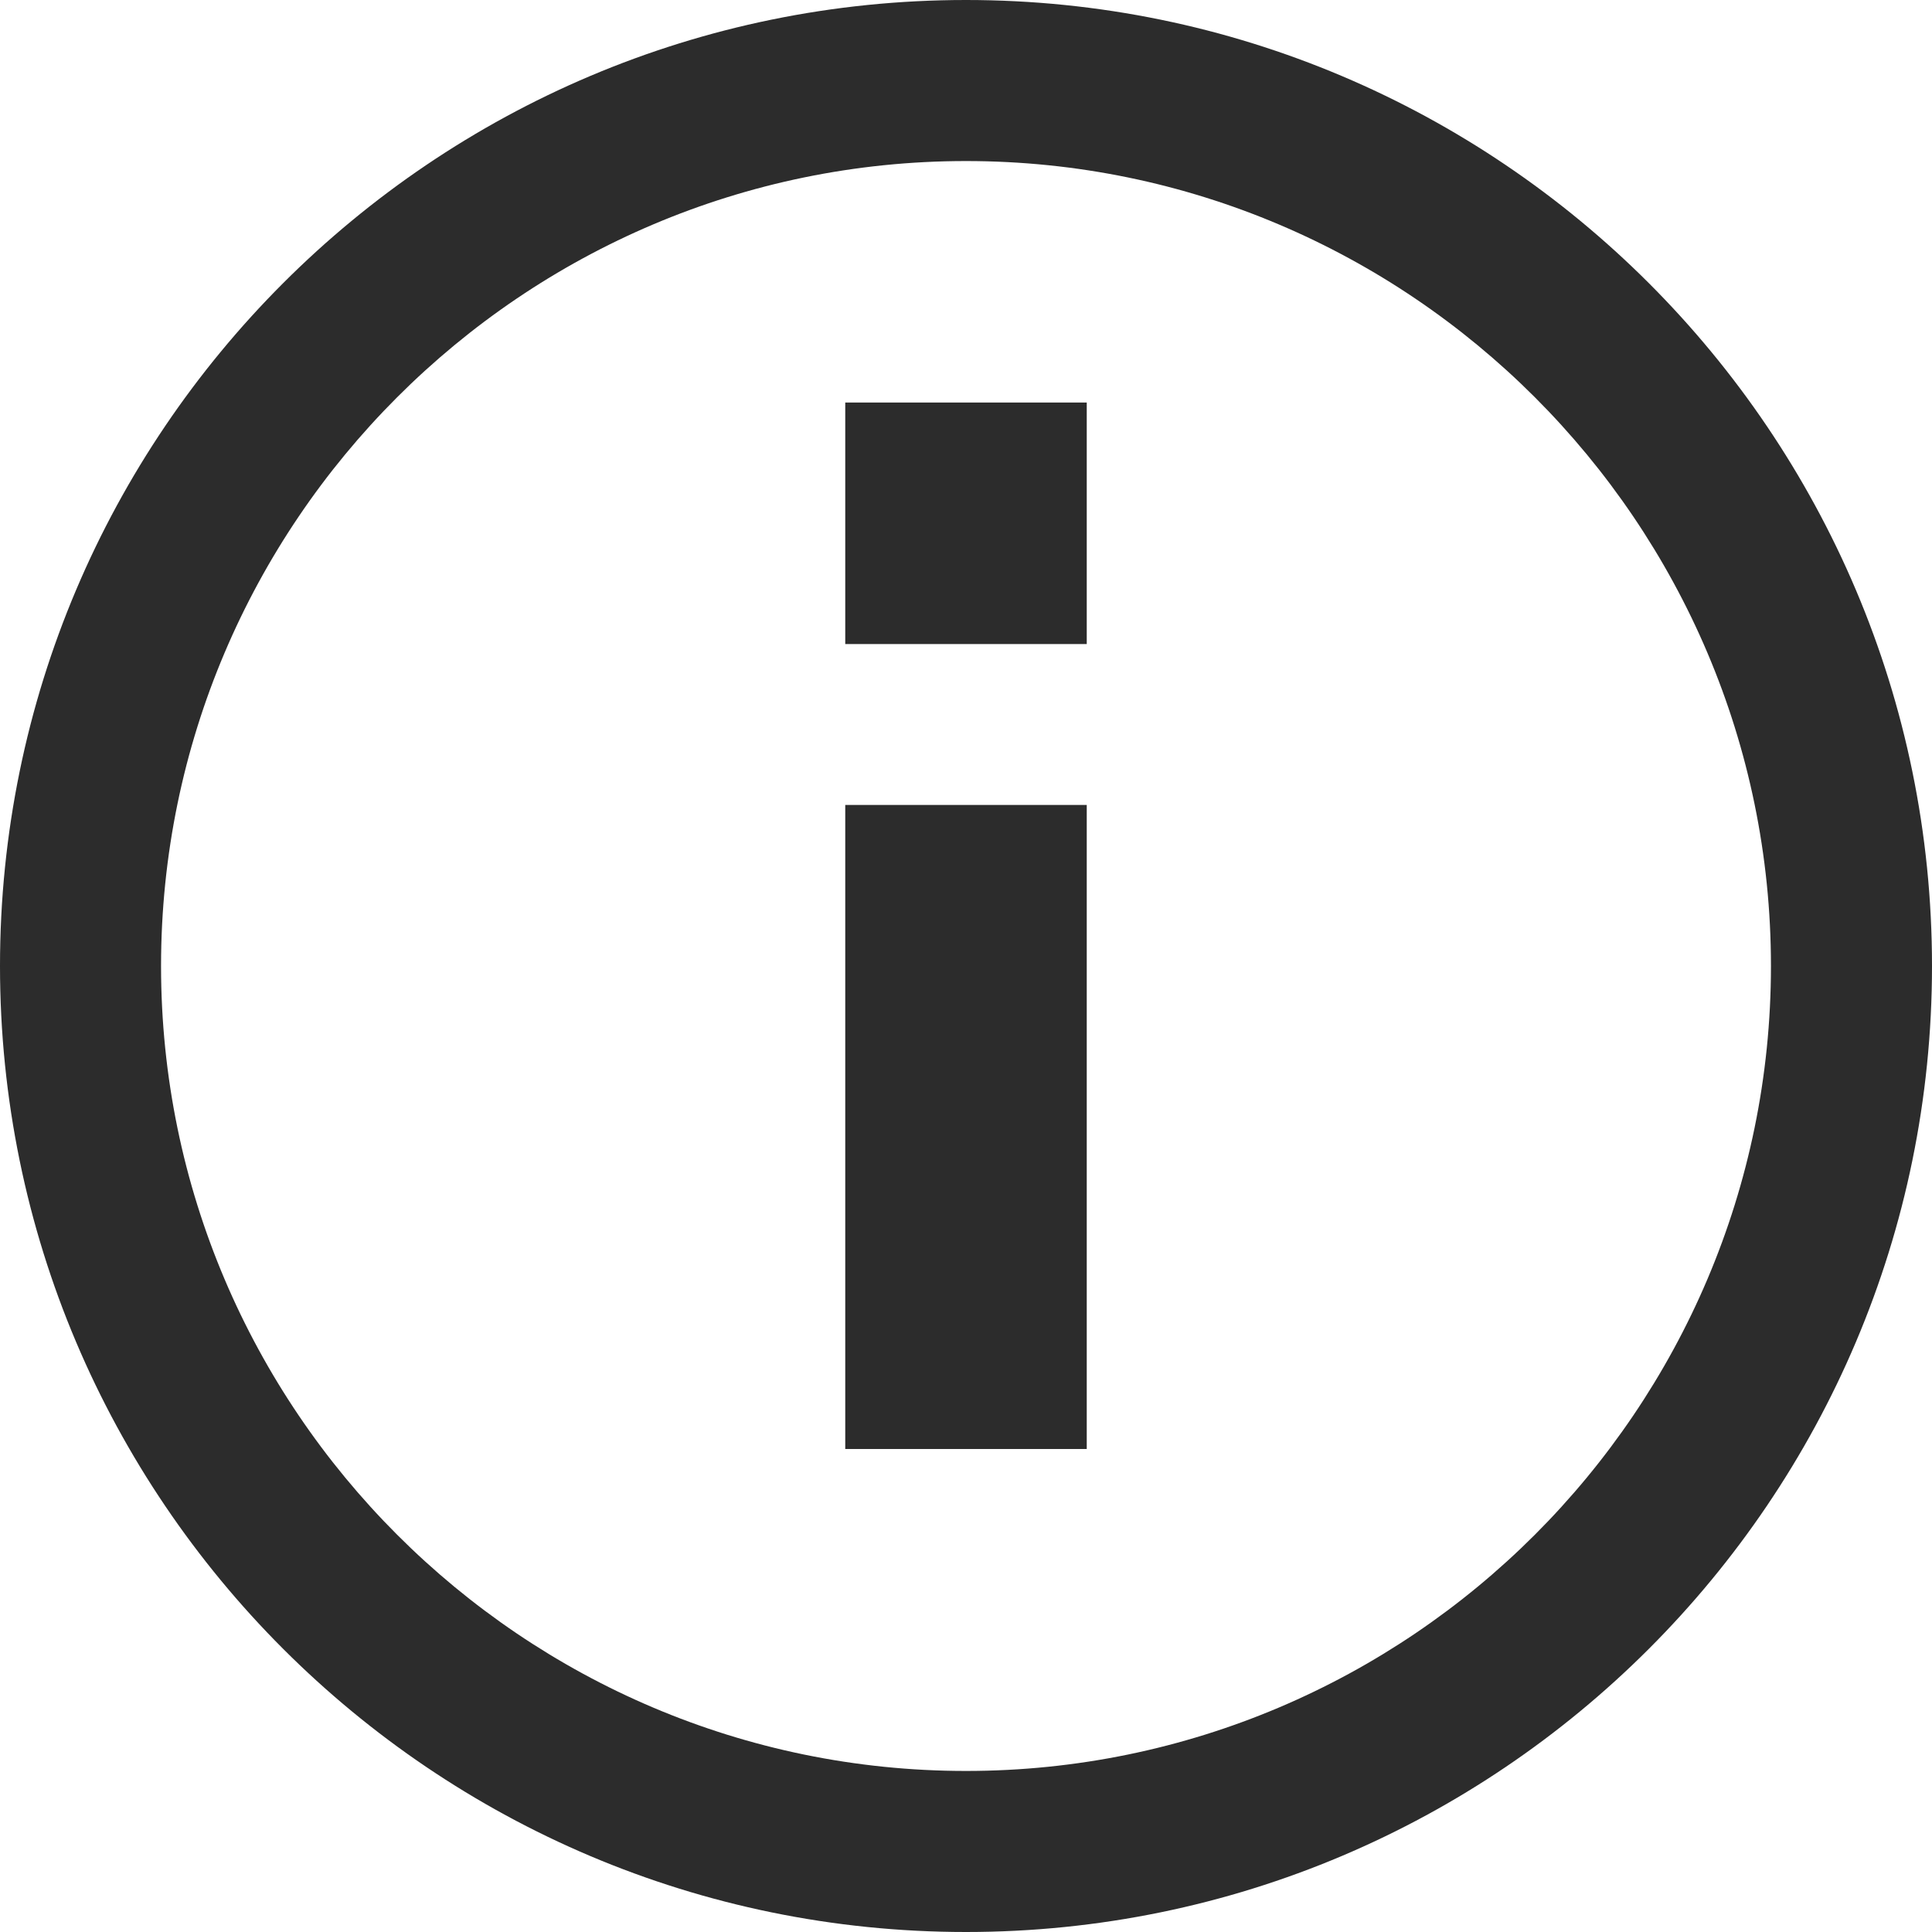
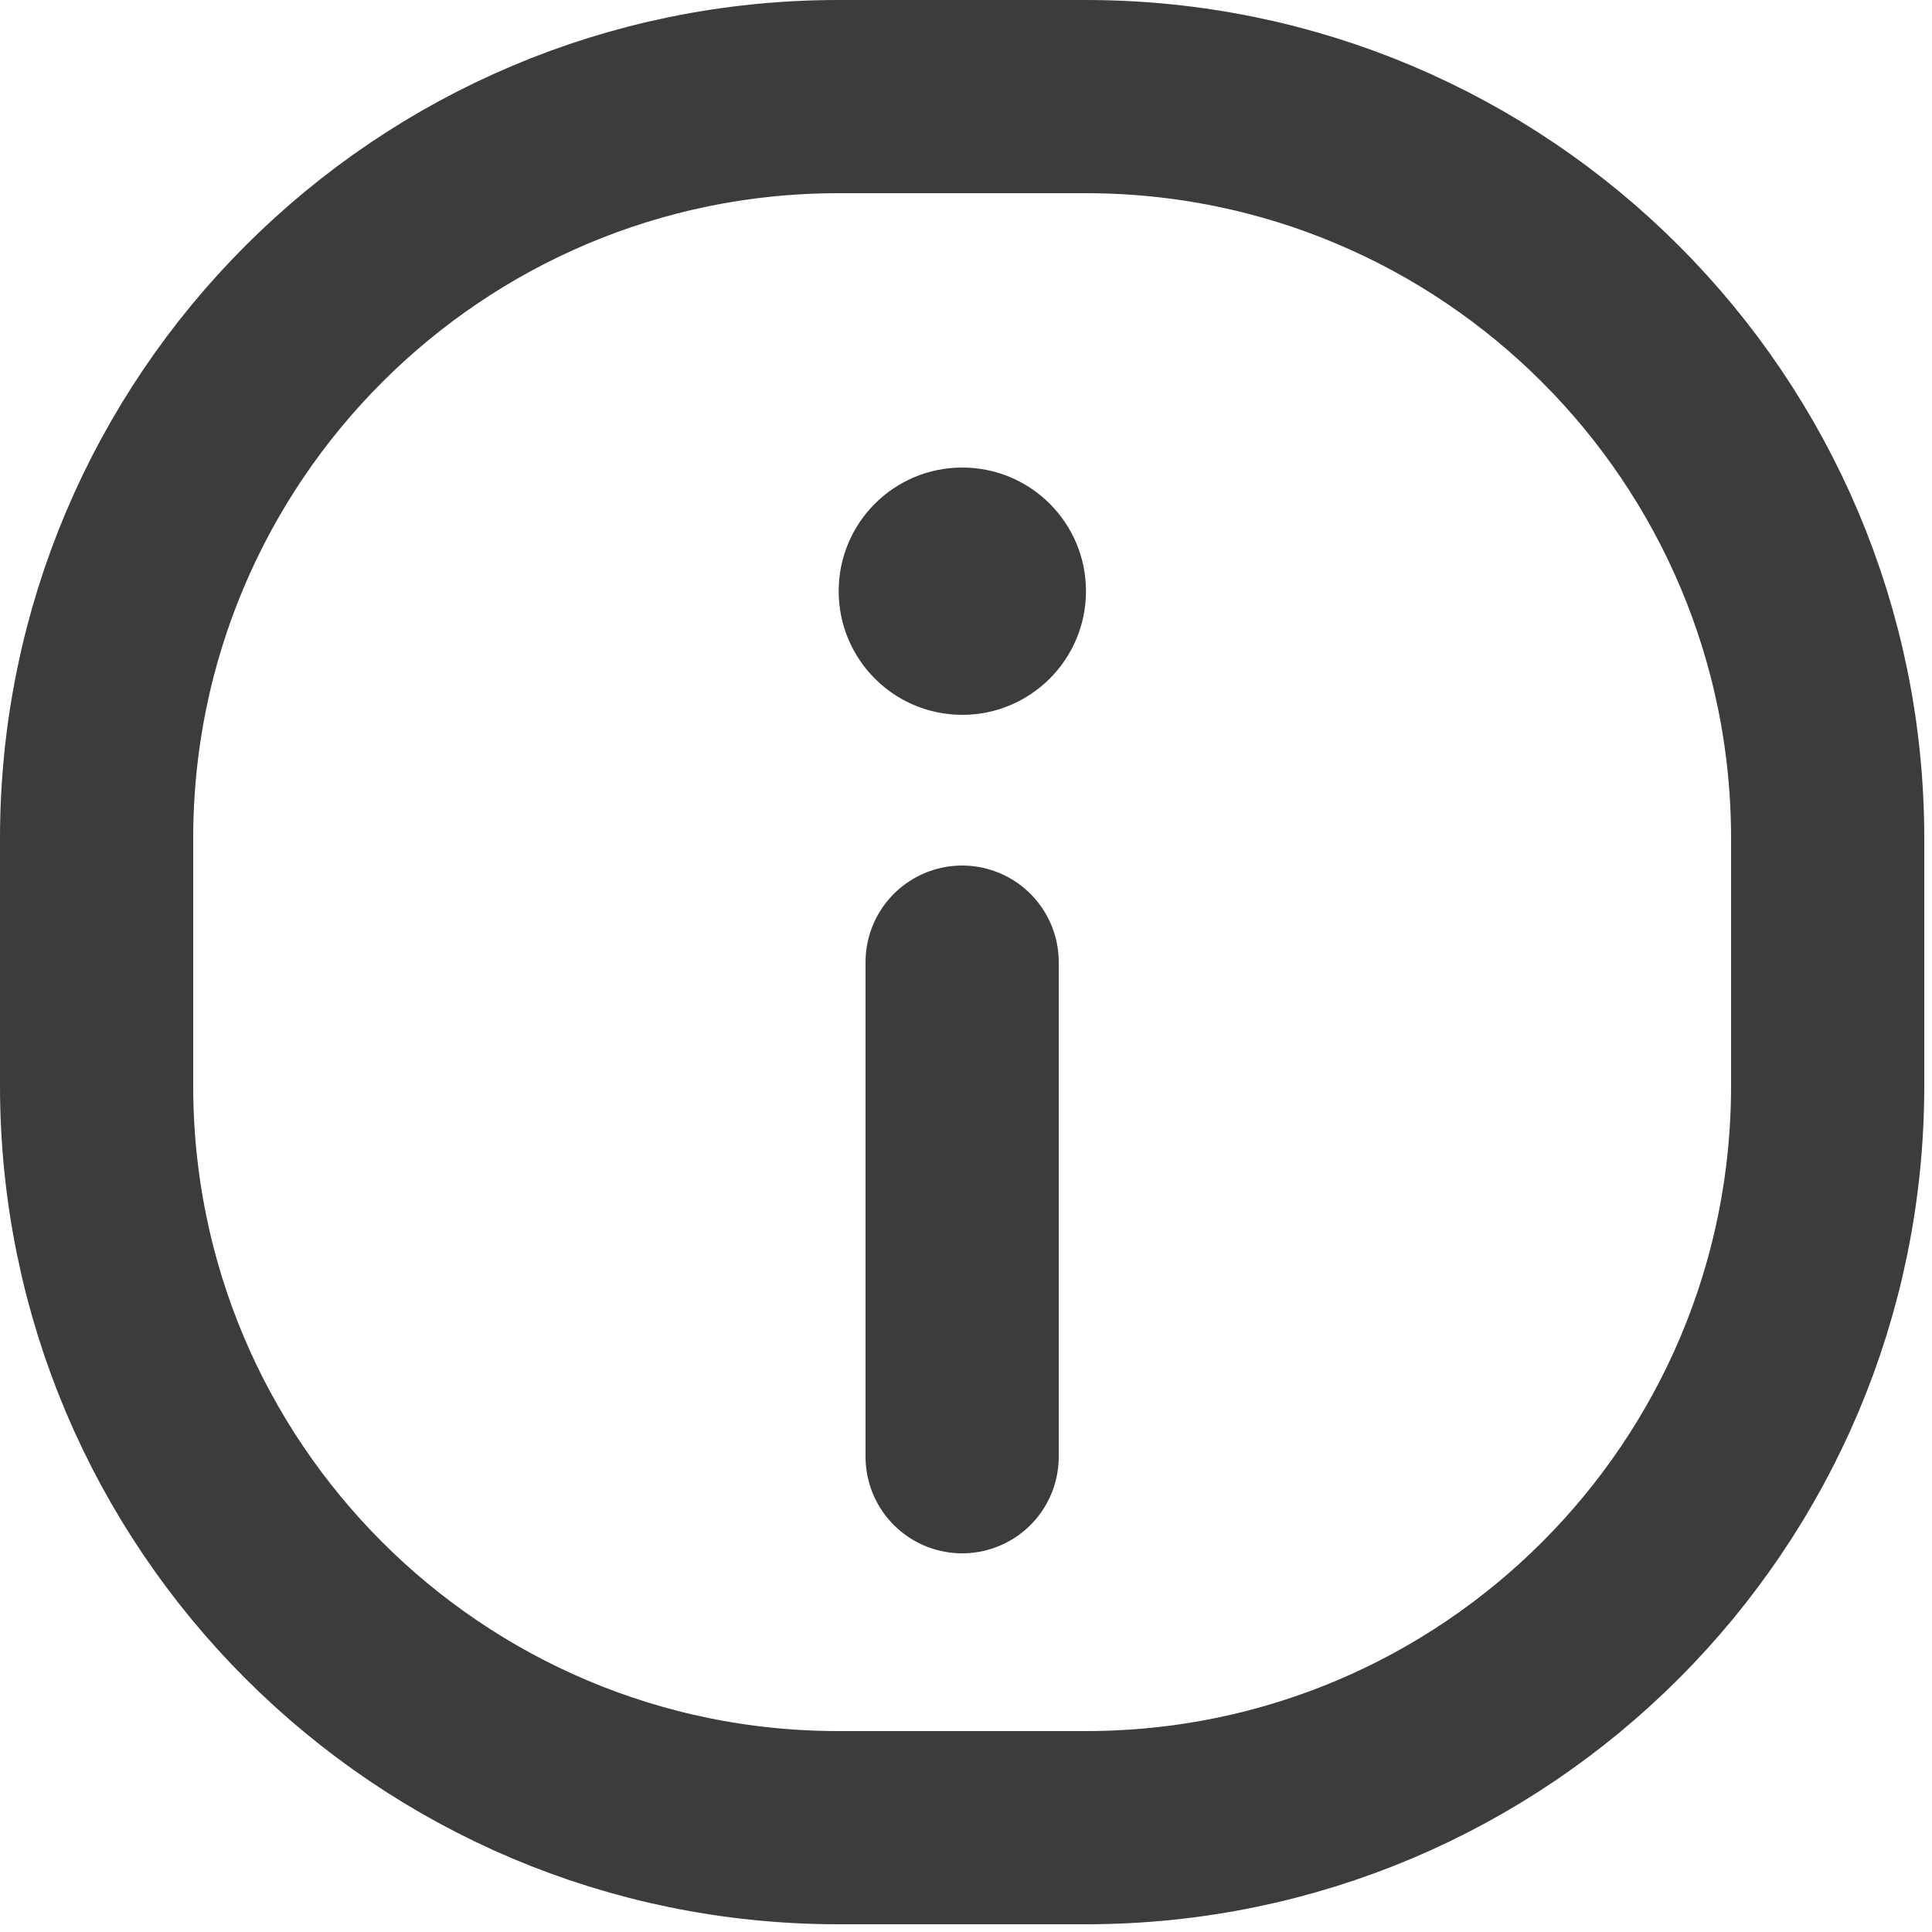
- <svg xmlns="http://www.w3.org/2000/svg" width="14" height="14" viewBox="0 0 14 14" fill="none">
-   <path d="M7 0C3.138 0 0 3.138 0 7C0 10.862 3.138 14 7 14C10.862 14 14 10.862 14 7C14 3.138 10.862 0 7 0ZM7 12.833C3.786 12.833 1.167 10.214 1.167 7C1.167 3.786 3.786 1.167 7 1.167C10.214 1.167 12.833 3.786 12.833 7C12.833 10.214 10.214 12.833 7 12.833ZM6.125 5.833H7.875V10.5H6.125V5.833ZM6.125 2.917H7.875V4.667H6.125V2.917Z" fill="#2C2C2C" />
+ <svg xmlns="http://www.w3.org/2000/svg" width="10" height="10" viewBox="0 0 10 10" fill="none">
+   <path fill-rule="evenodd" clip-rule="evenodd" d="M0.5 4.34V5.62C0.5 7.741 2.219 9.46 4.34 9.46H5.62C7.741 9.46 9.46 7.741 9.46 5.62V4.34C9.46 2.219 7.741 0.5 5.62 0.5H4.34C2.219 0.5 0.5 2.219 0.5 4.34Z" stroke="#3C3C3C" stroke-linecap="round" stroke-linejoin="round" />
+   <path d="M4.98 4.98V7.54" stroke="#3C3C3C" stroke-linecap="round" />
+   <path d="M4.98 3.38C4.804 3.38 4.66 3.236 4.66 3.06C4.66 2.884 4.804 2.74 4.98 2.74C5.157 2.74 5.3 2.884 5.3 3.06C5.3 3.236 5.157 3.38 4.98 3.38Z" fill="#3C3C3C" />
+   <path d="M4.981 2.42C5.334 2.42 5.621 2.706 5.621 3.06C5.621 3.413 5.334 3.7 4.981 3.7C4.627 3.7 4.341 3.413 4.341 3.06C4.341 2.706 4.627 2.42 4.981 2.42Z" fill="#3C3C3C" />
</svg>
